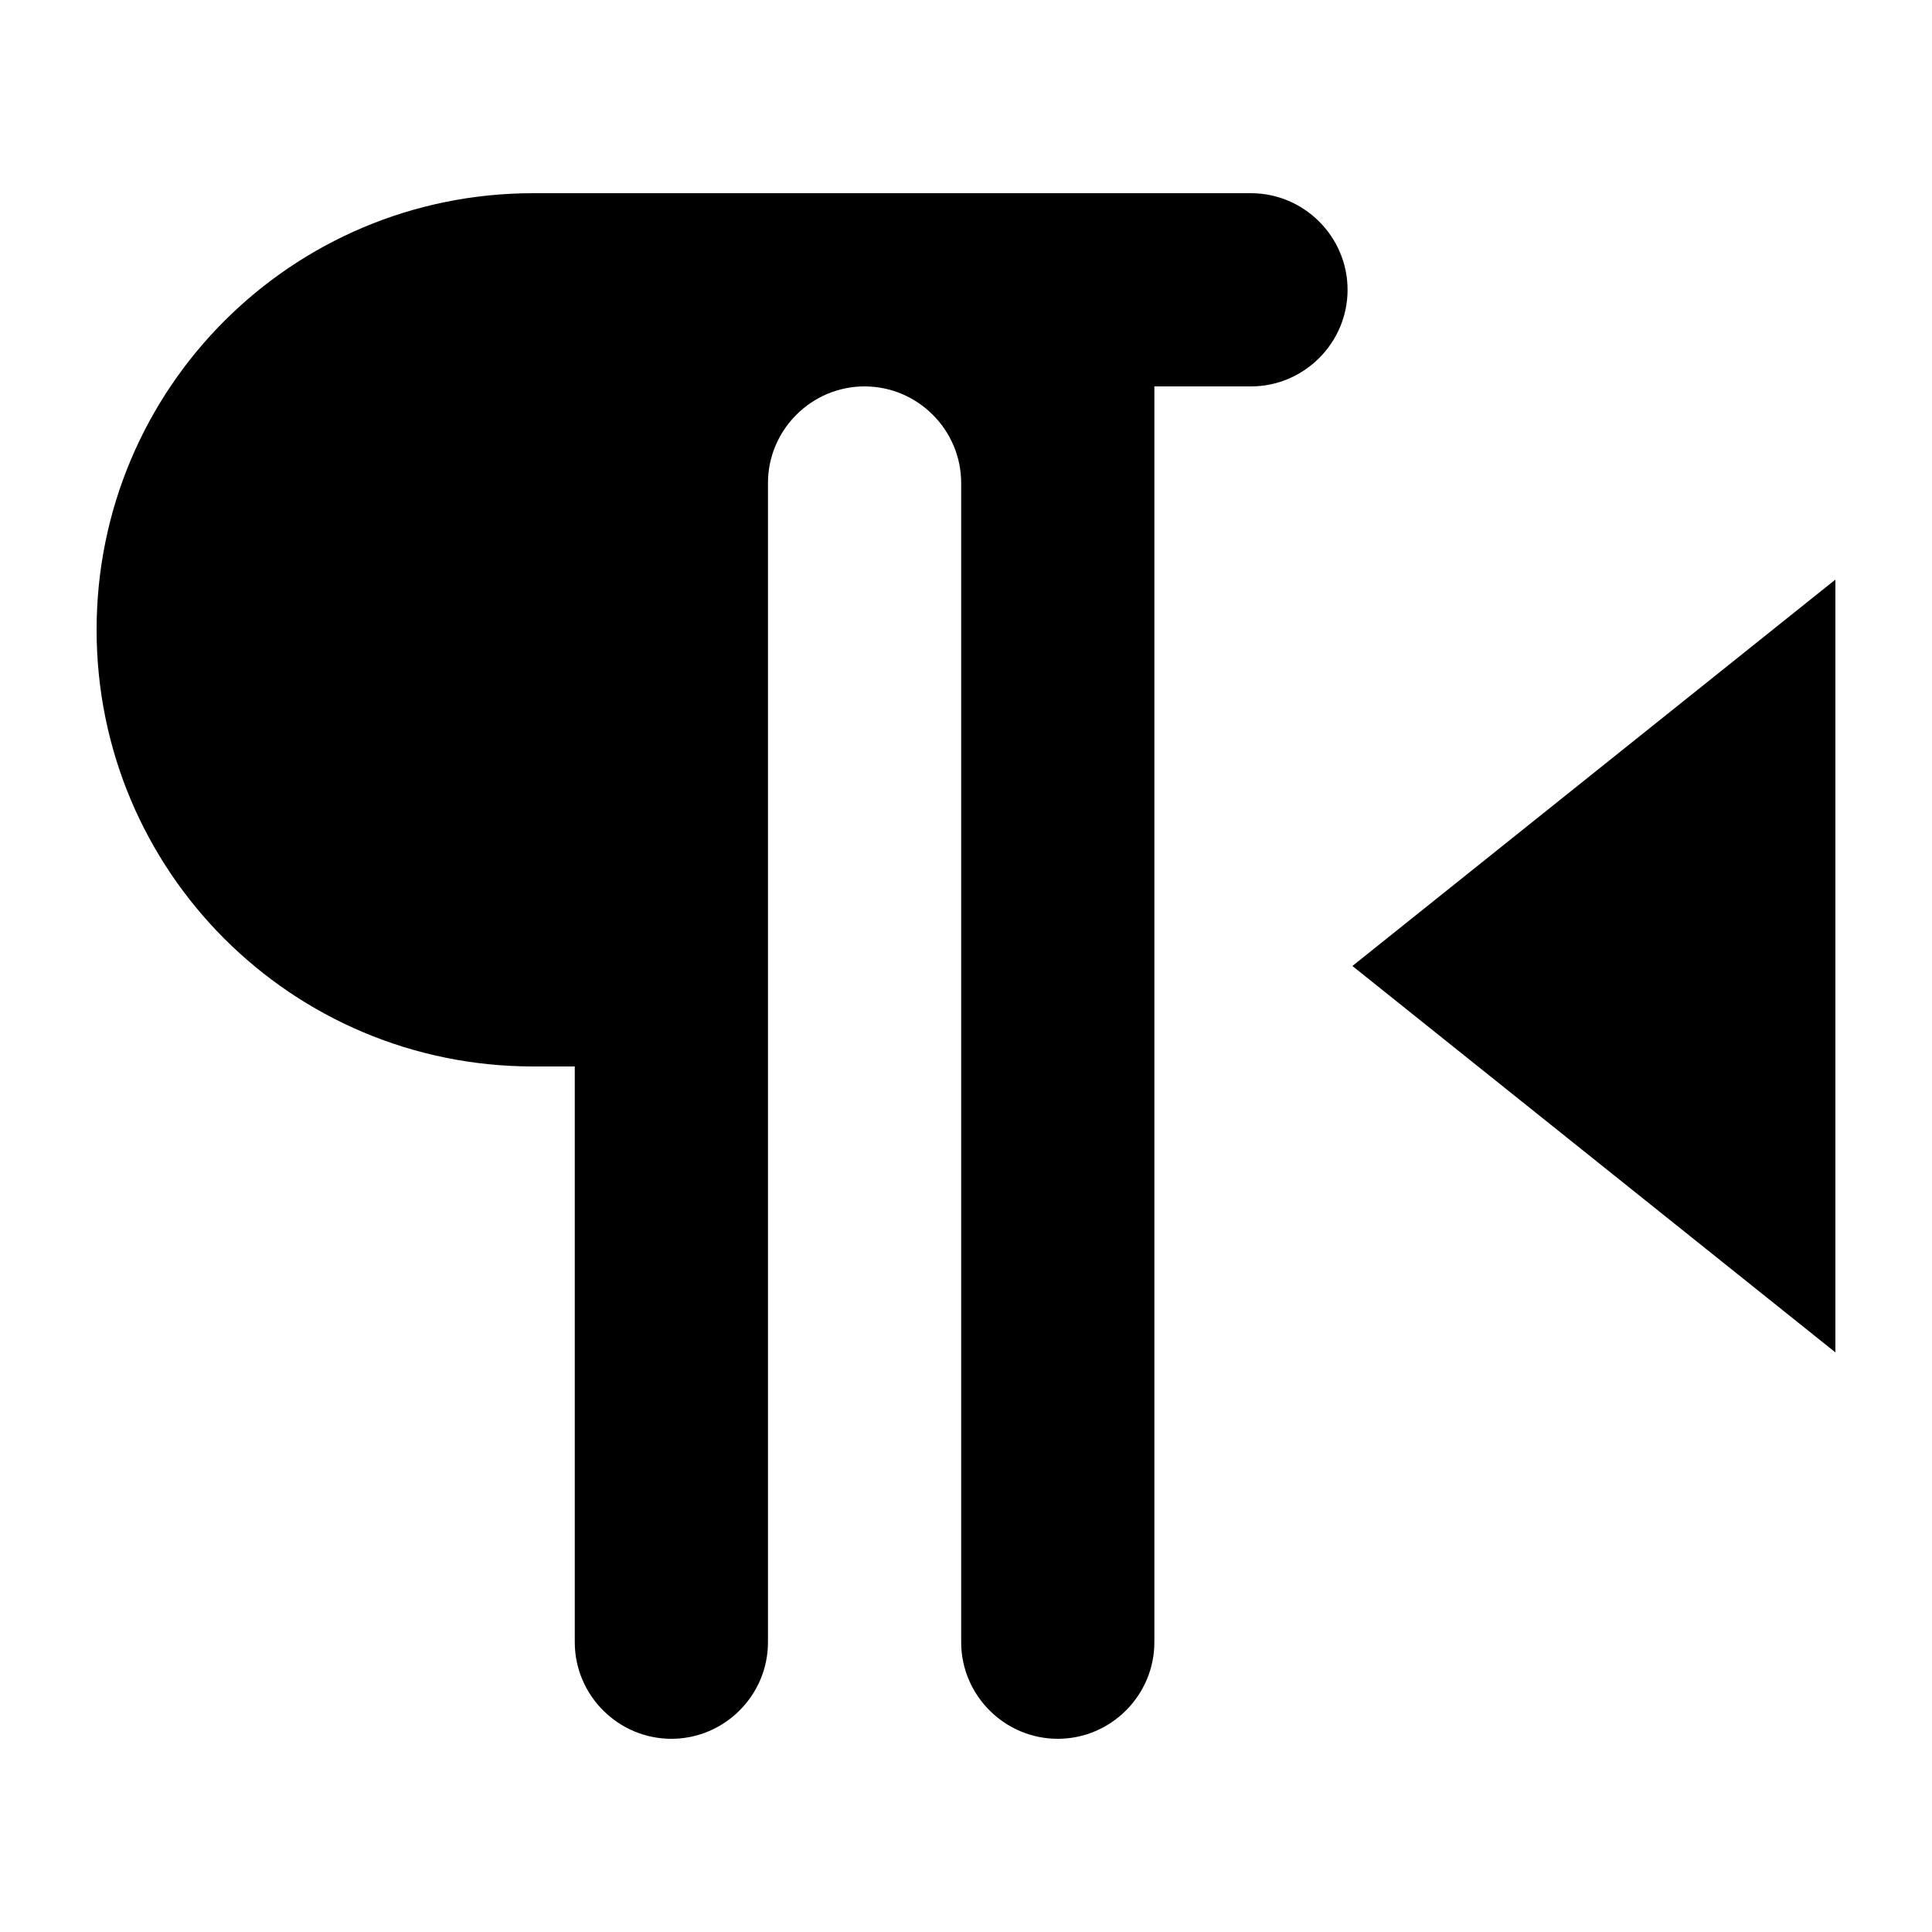
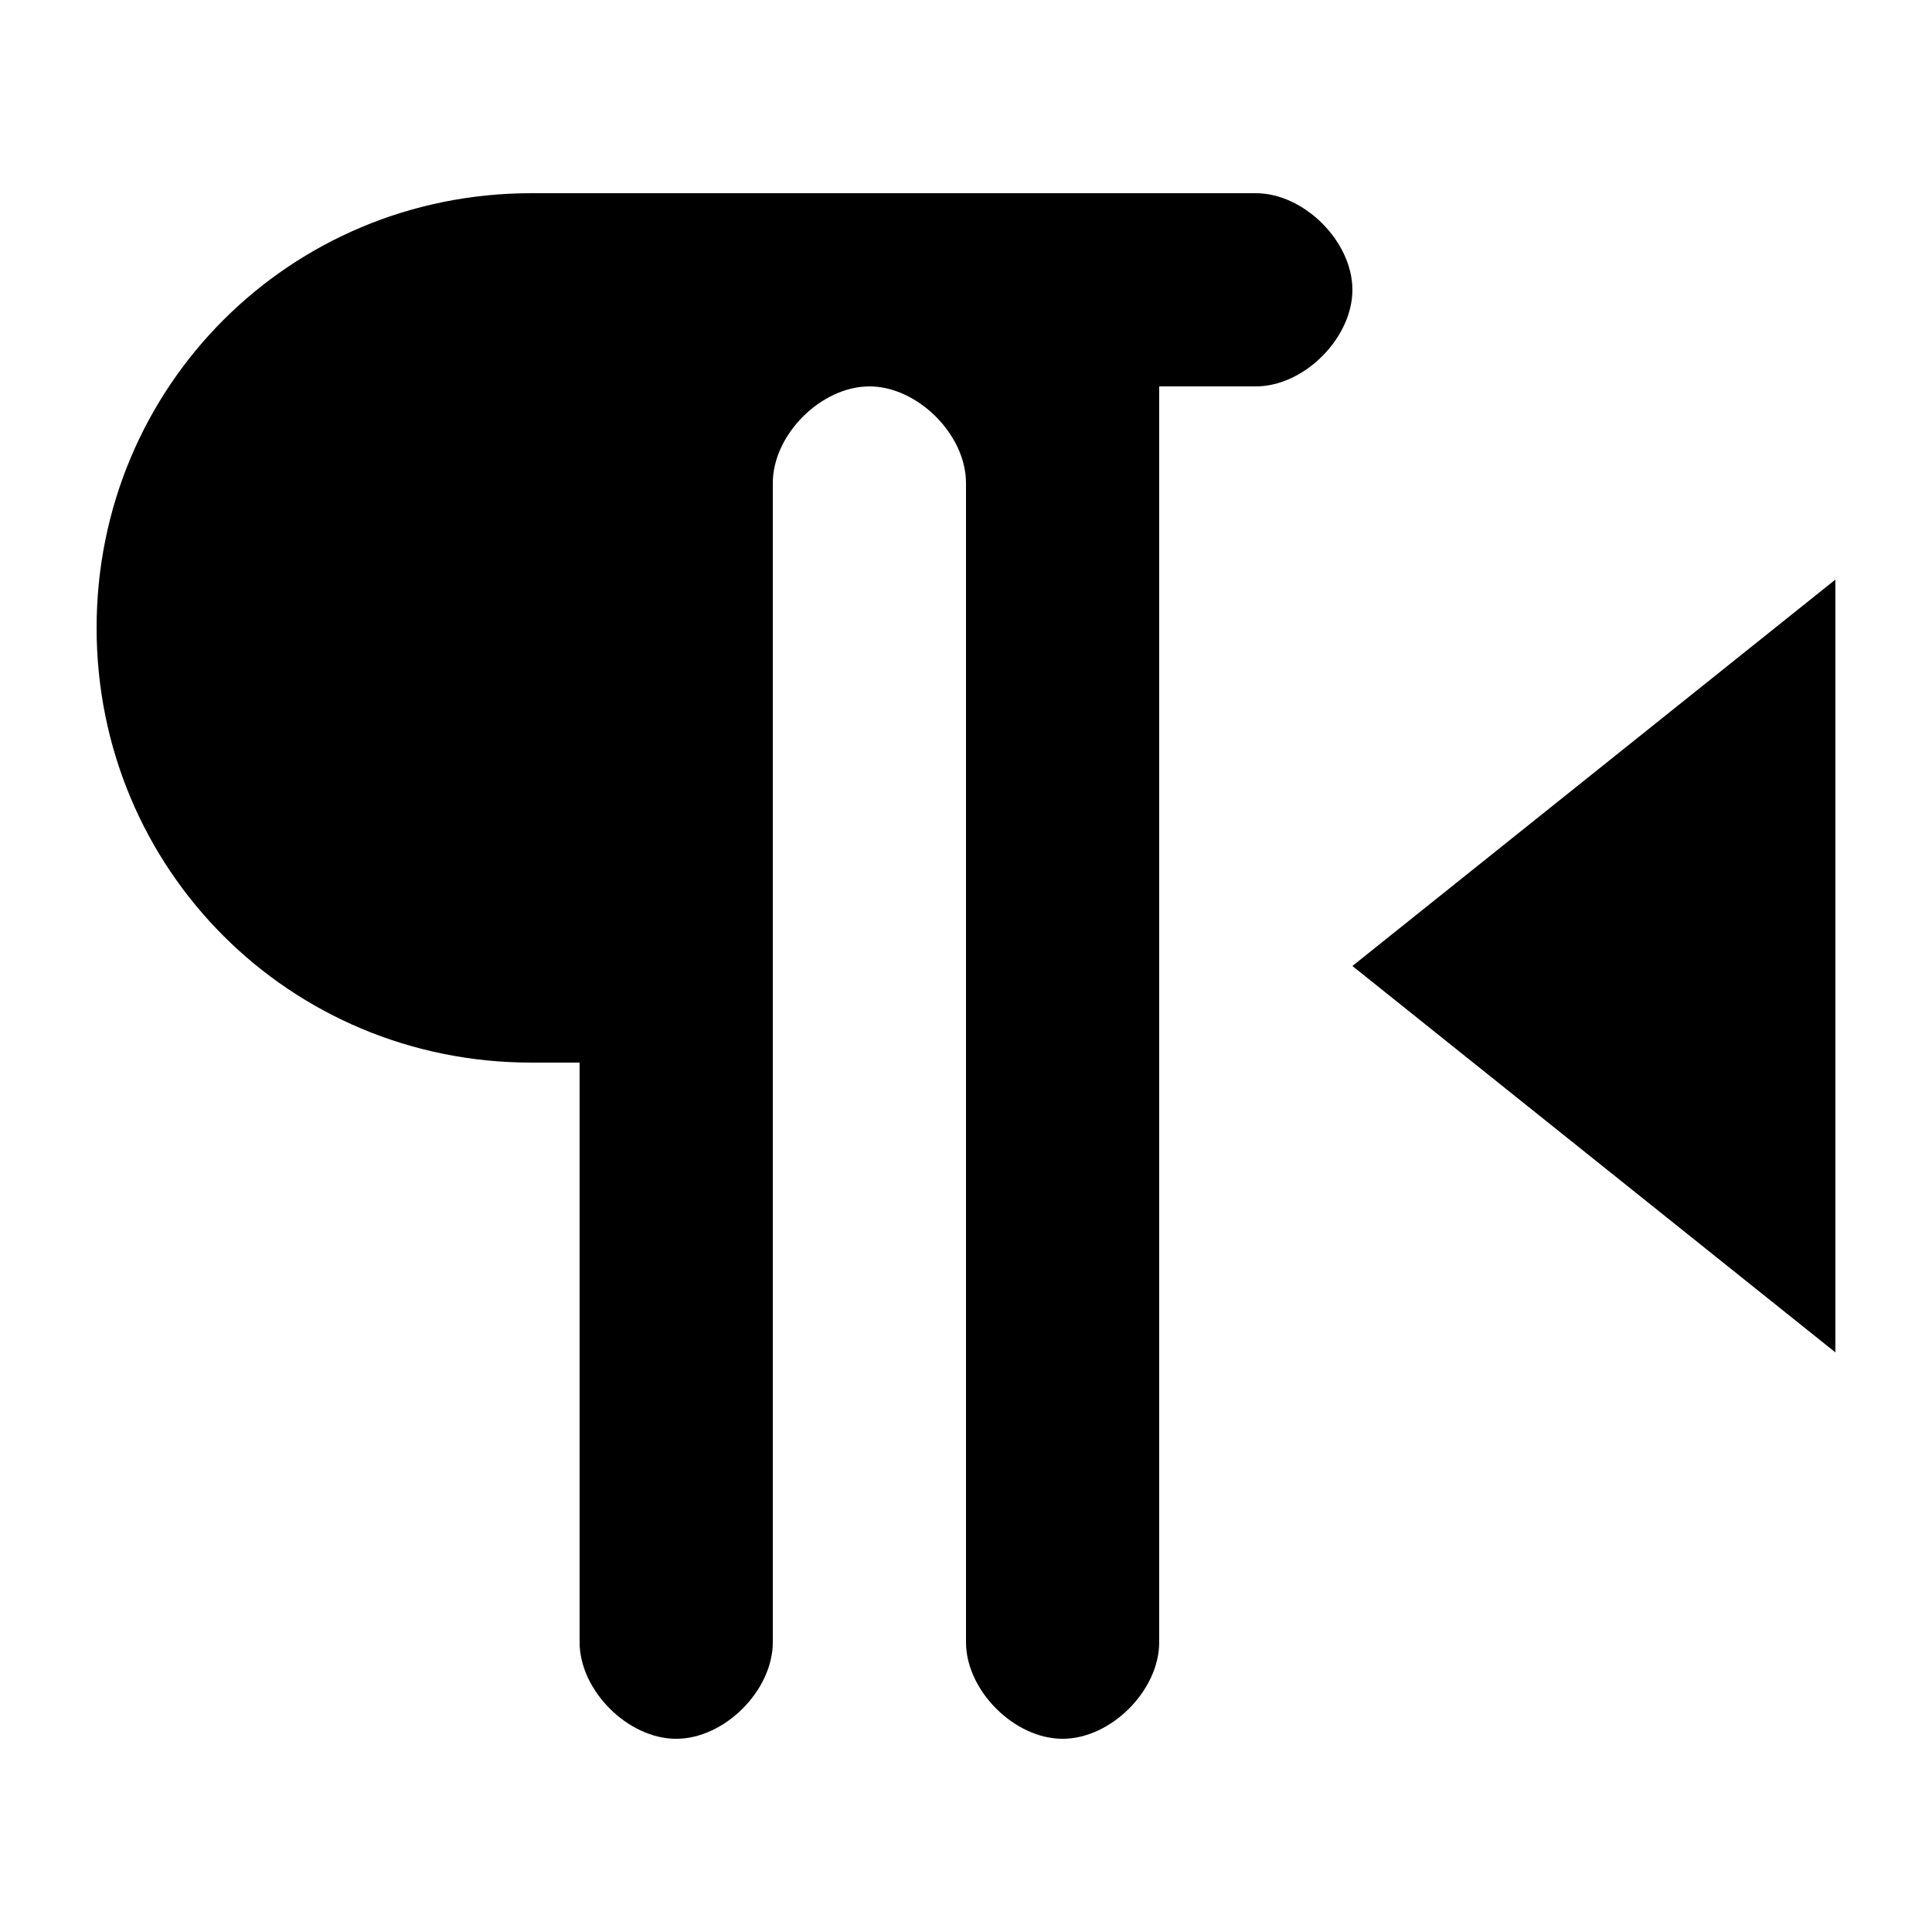
<svg xmlns="http://www.w3.org/2000/svg" viewBox="0 0 20 20">
  <rect x="0" fill="none" width="20" height="20" />
  <g>
-     <path d="M5.52 2h7.43c.55 0 1 .45 1 1s-.45 1-1 1h-1v13c0 .55-.45 1-1 1s-1-.45-1-1V5c0-.55-.45-1-1-1s-1 .45-1 1v12c0 .55-.45 1-1 1s-1-.45-1-1v-5.96h-.43C3.02 11.04 1 9.02 1 6.52S3.02 2 5.52 2zM19 6l-5 4 5 4V6z" />
+     <path d="M13 2H5.5C3 2 1 4 1 6.5S3 11 5.5 11H6v6c0 .5.5 1 1 1s1-.5 1-1V5c0-.5.5-1 1-1s1 .5 1 1v12c0 .5.5 1 1 1s1-.5 1-1V4h1c.5 0 1-.5 1-1s-.5-1-1-1zm1 8l5 4V6l-5 4z" />
  </g>
</svg>
